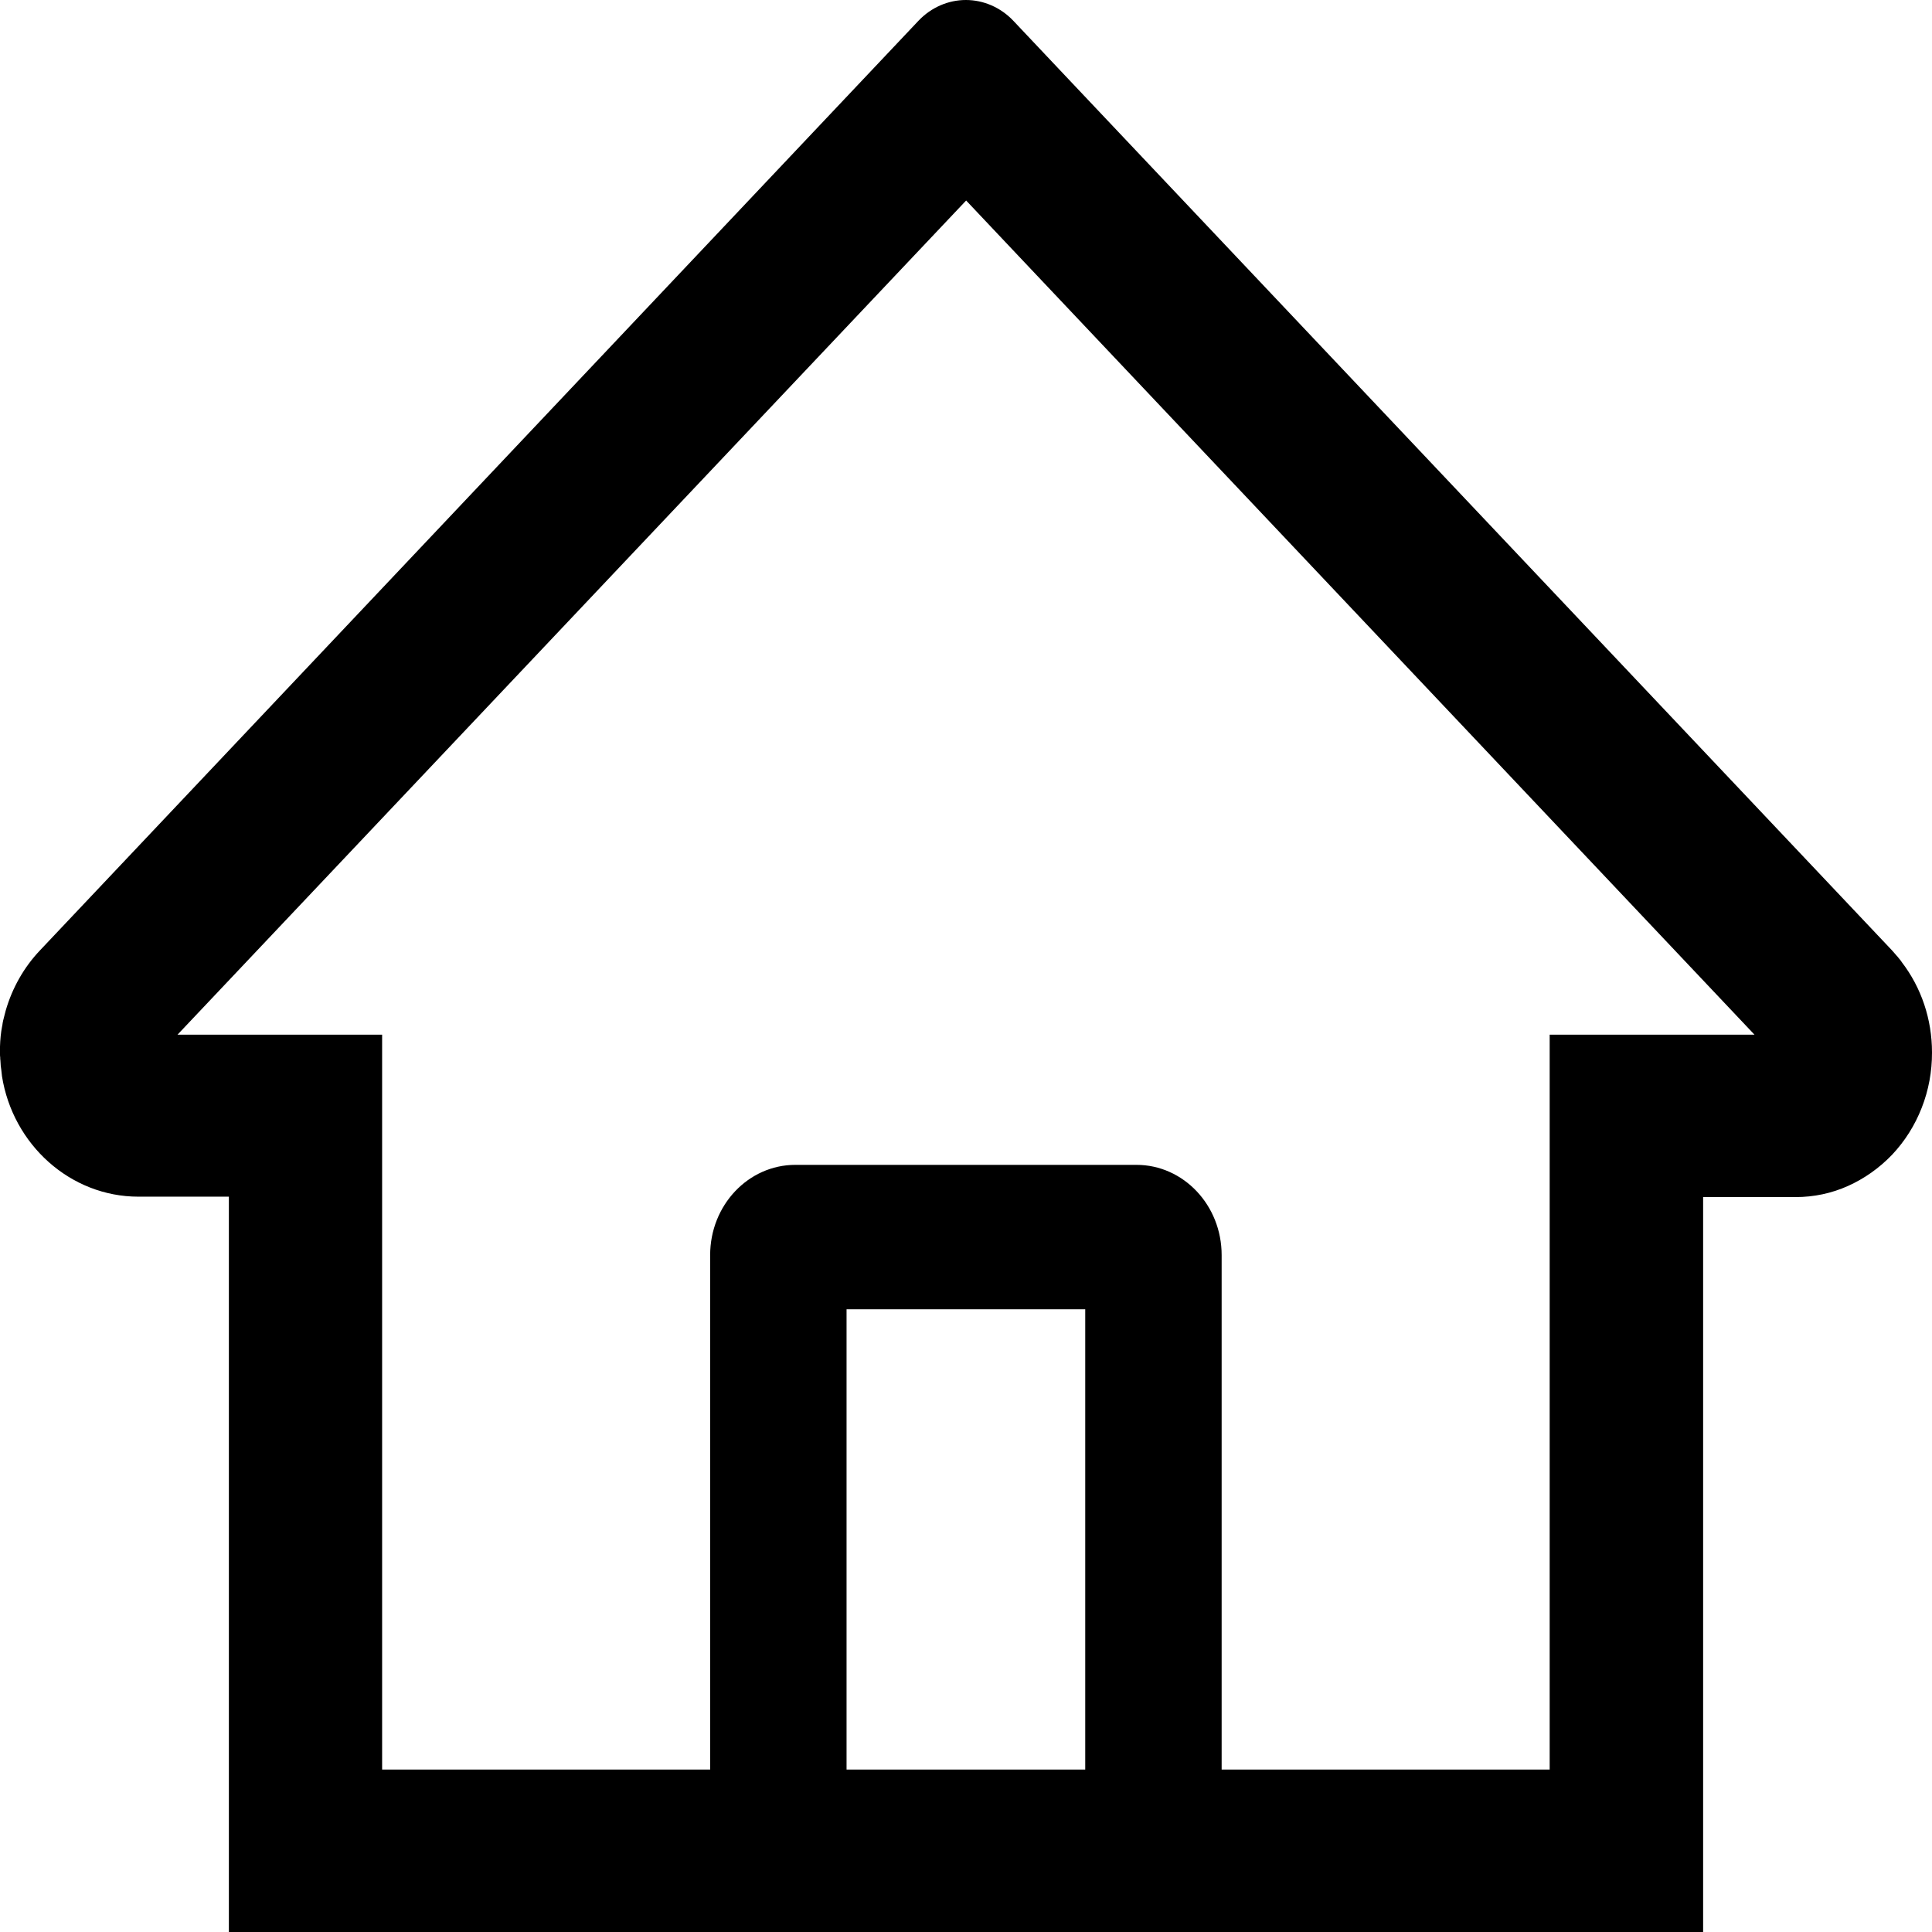
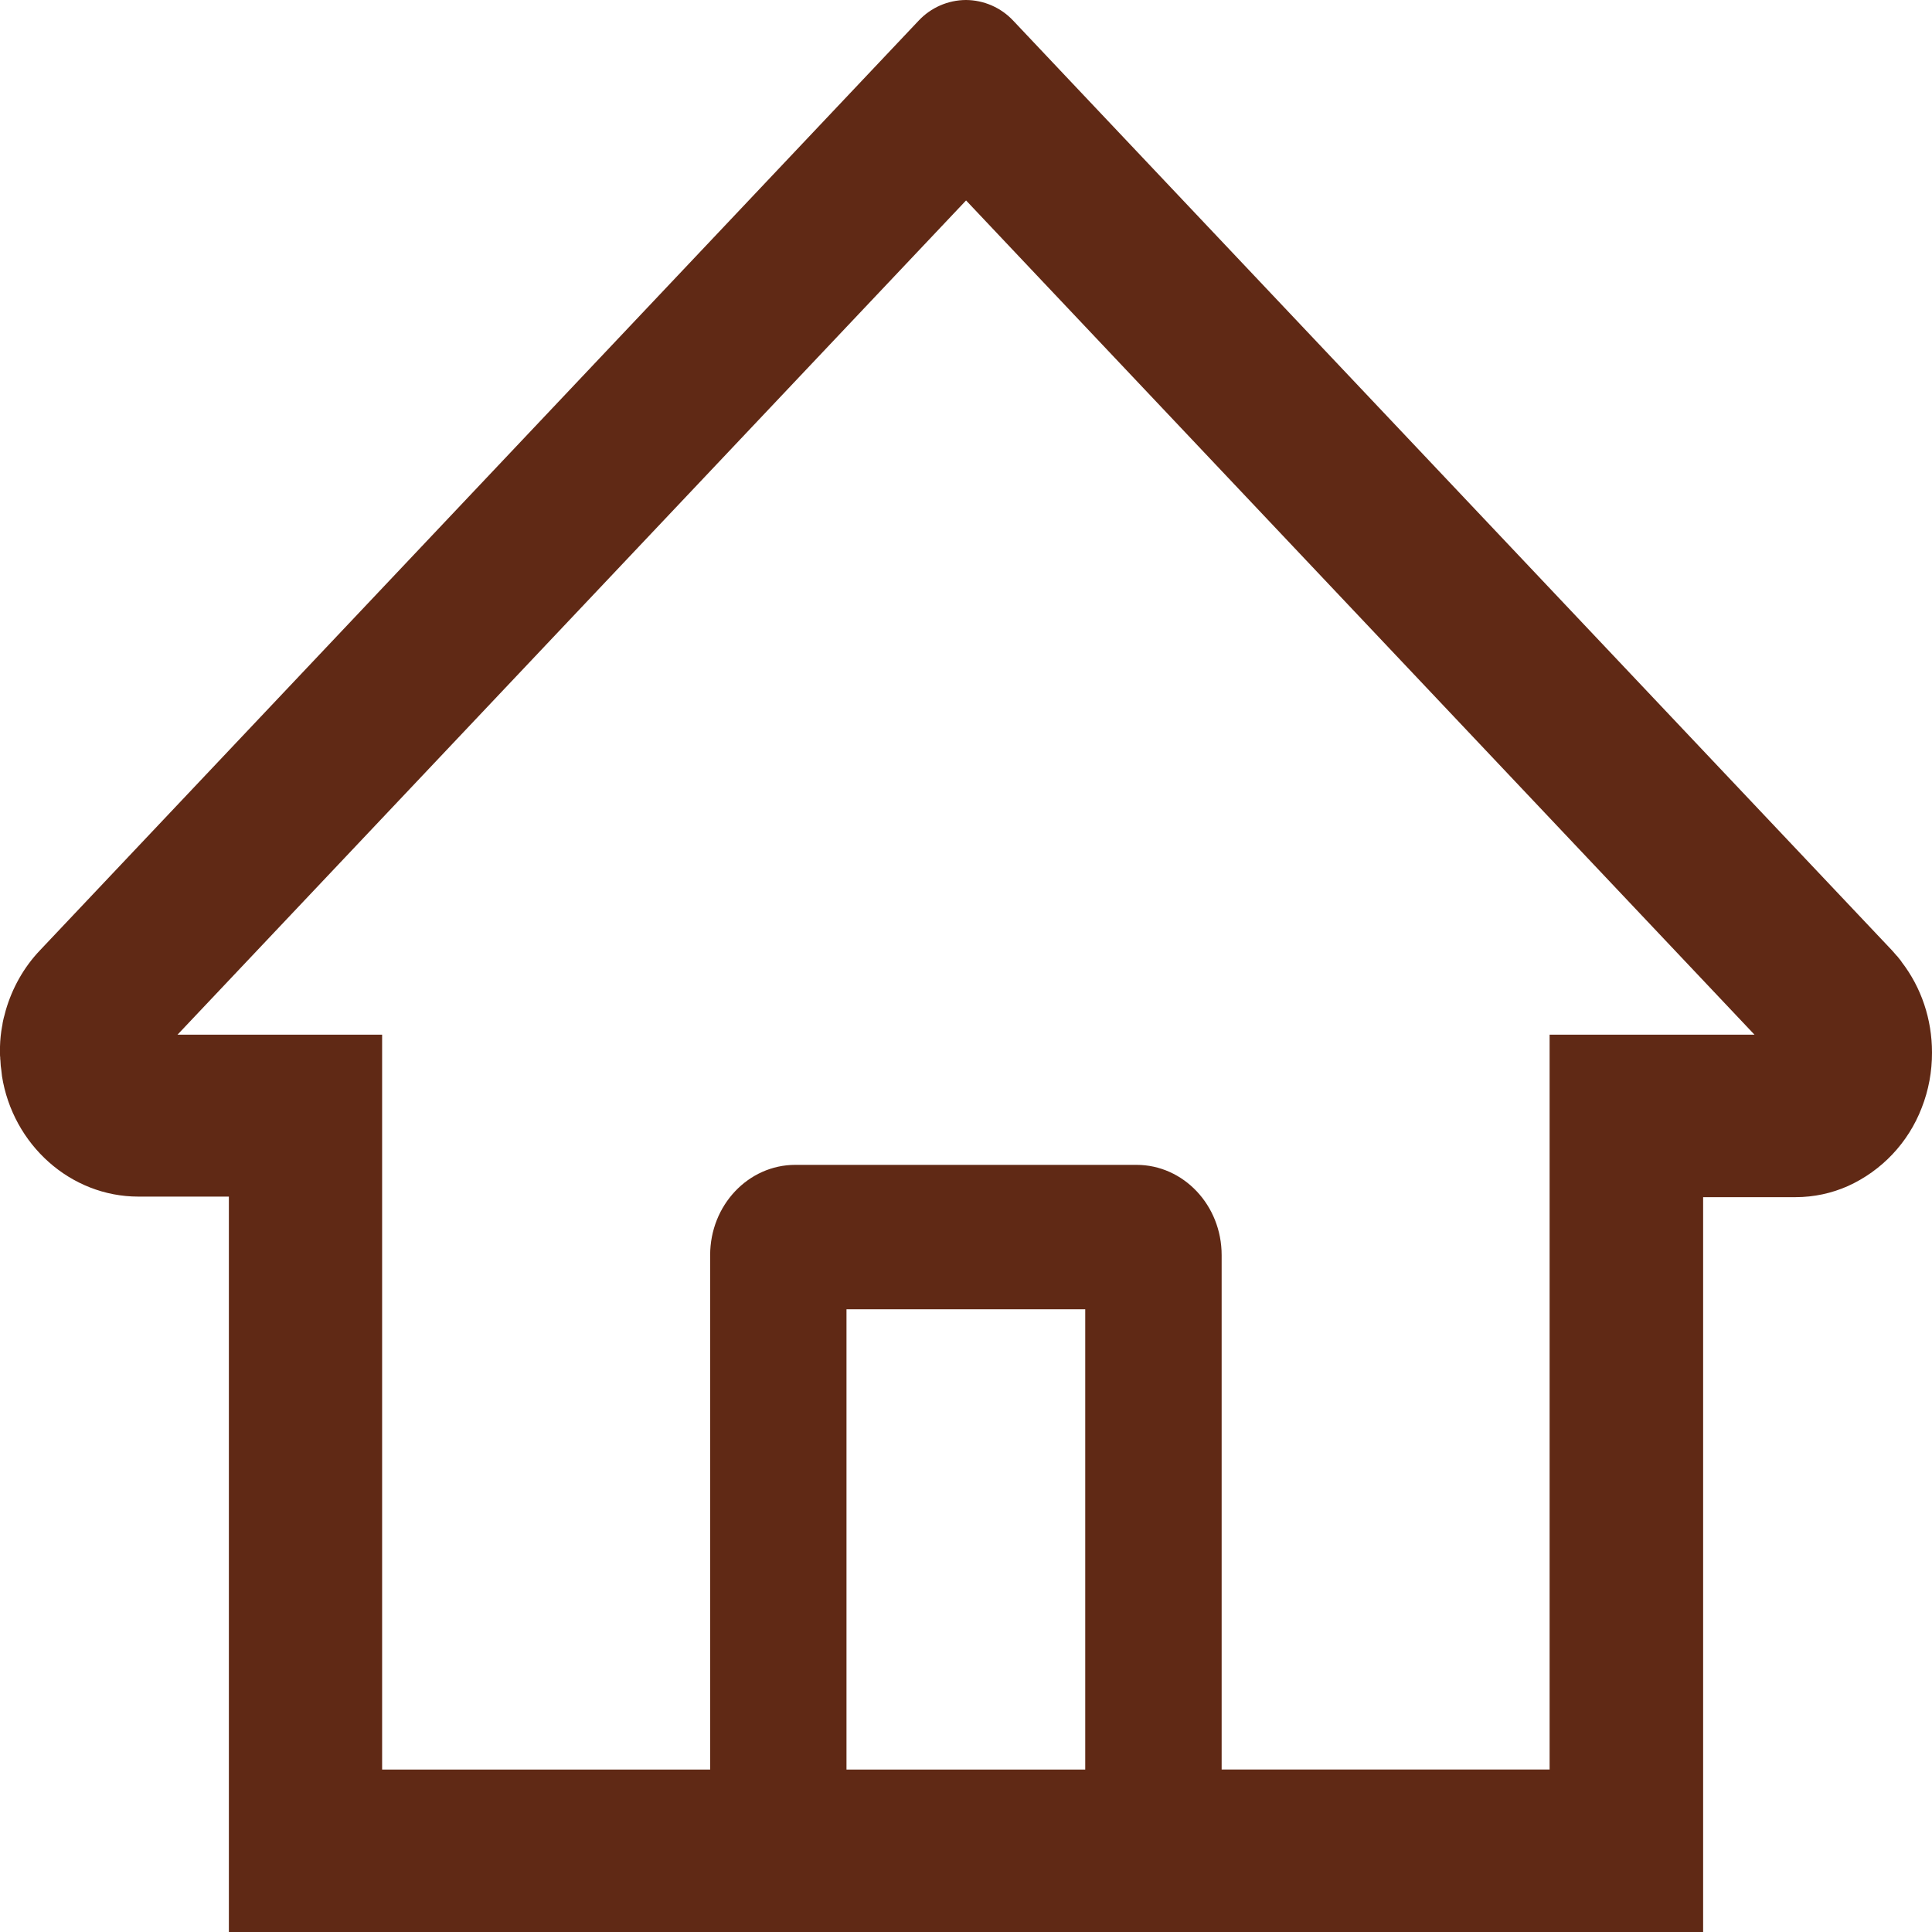
- <svg xmlns="http://www.w3.org/2000/svg" width="28" height="28" viewBox="0 0 28 28" fill="none">
-   <path d="M27.558 13.939C27.558 13.935 27.555 13.935 27.555 13.932L27.5 13.864C27.497 13.86 27.493 13.854 27.487 13.85C27.466 13.824 27.441 13.798 27.419 13.772L15.484 1.146L14.684 0.299C14.502 0.108 14.255 0 13.998 0C13.742 0 13.495 0.108 13.313 0.299L0.578 13.775C0.348 14.018 0.178 14.316 0.083 14.645L0.065 14.714L0.056 14.75L0.046 14.789C0.04 14.812 0.037 14.835 0.034 14.858C0.034 14.861 0.034 14.867 0.031 14.871C0.012 14.969 0.003 15.067 0 15.168V15.276C0 15.293 7.05477e-08 15.309 0.003 15.325C0.003 15.342 0.003 15.355 0.006 15.371C0.006 15.387 0.009 15.404 0.009 15.42C0.009 15.44 0.012 15.459 0.015 15.479C0.015 15.489 0.019 15.498 0.019 15.508L0.028 15.59V15.593C0.185 16.591 1.022 17.343 2.005 17.343H3.317V28H24.683V17.349H26.023C26.289 17.349 26.545 17.294 26.78 17.189C27.015 17.084 27.234 16.931 27.422 16.735C27.606 16.54 27.752 16.309 27.851 16.055C27.951 15.801 28.001 15.528 28 15.253C28 14.773 27.846 14.312 27.558 13.939ZM15.728 25.646H12.269V18.975H15.728V25.646ZM22.459 14.995V25.646H17.705V18.19C17.705 17.467 17.152 16.882 16.47 16.882H11.527C10.845 16.882 10.292 17.467 10.292 18.19V25.646H5.538V14.995H2.573L14.002 2.906L14.715 3.661L25.427 14.995H22.459Z" fill="black" />
+ <svg xmlns="http://www.w3.org/2000/svg" width="28" height="28" fill="none">
+   <path d="M27.558 13.939c0-.004-.003-.004-.003-.007l-.055-.069c-.003-.003-.007-.01-.013-.013-.021-.026-.046-.052-.068-.078L15.484 1.146l-.8-.847A.946.946 0 0 0 13.998 0a.946.946 0 0 0-.685.3L.578 13.774c-.23.242-.4.541-.495.87l-.018.069-.01.036-.009.039c-.006.023-.009.046-.012.069 0 .003 0 .01-.003.013a1.903 1.903 0 0 0-.031.297v.108c0 .017 0 .033.003.05 0 .016 0 .029.003.045 0 .016.003.033.003.05 0 .019.003.038.006.058 0 .01.004.02.004.03l.009.081v.003c.157.998.994 1.75 1.977 1.75h1.312V28h21.366V17.35h1.34c.266 0 .522-.056.757-.16a2.053 2.053 0 0 0 1.071-1.135c.1-.254.15-.527.149-.802 0-.48-.154-.941-.442-1.314Zm-11.83 11.707h-3.46v-6.671h3.46v6.67Zm6.73-10.651v10.65h-4.753V18.19c0-.723-.553-1.308-1.235-1.308h-4.943c-.682 0-1.235.585-1.235 1.308v7.456H5.538V14.995H2.573l11.428-12.09.714.756 10.712 11.334h-2.968Z" fill="#602915" />
</svg>
